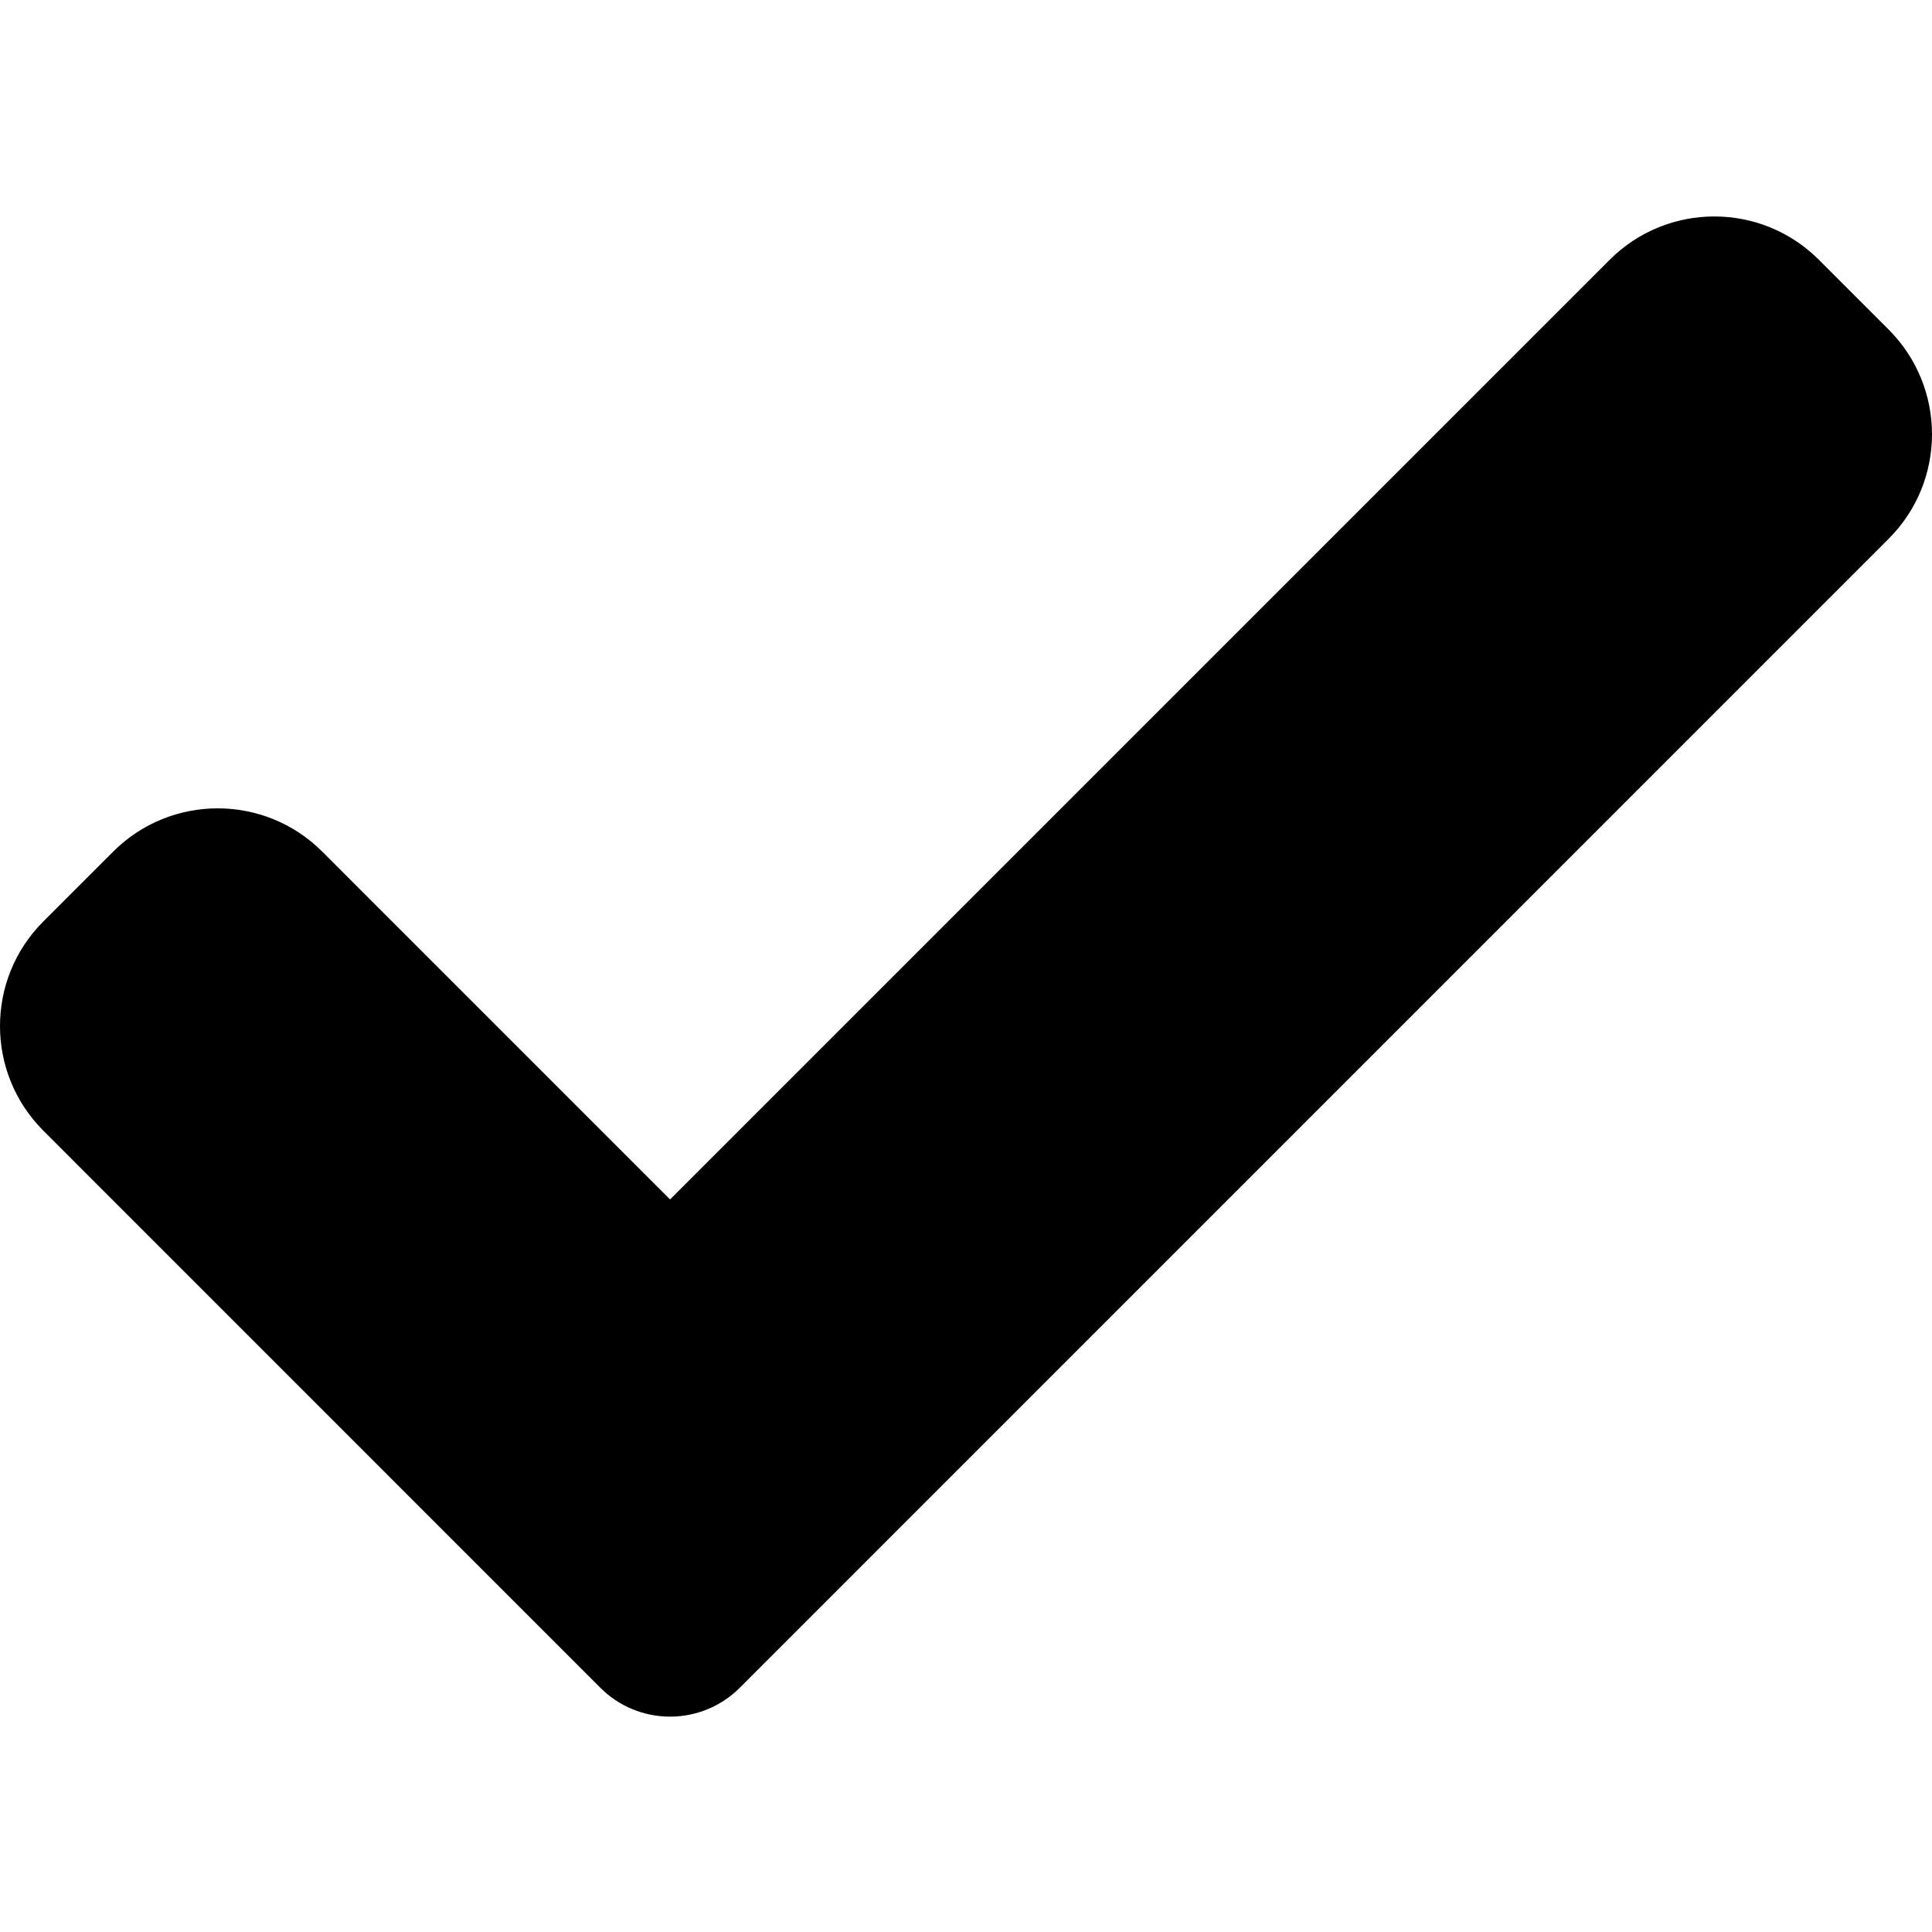
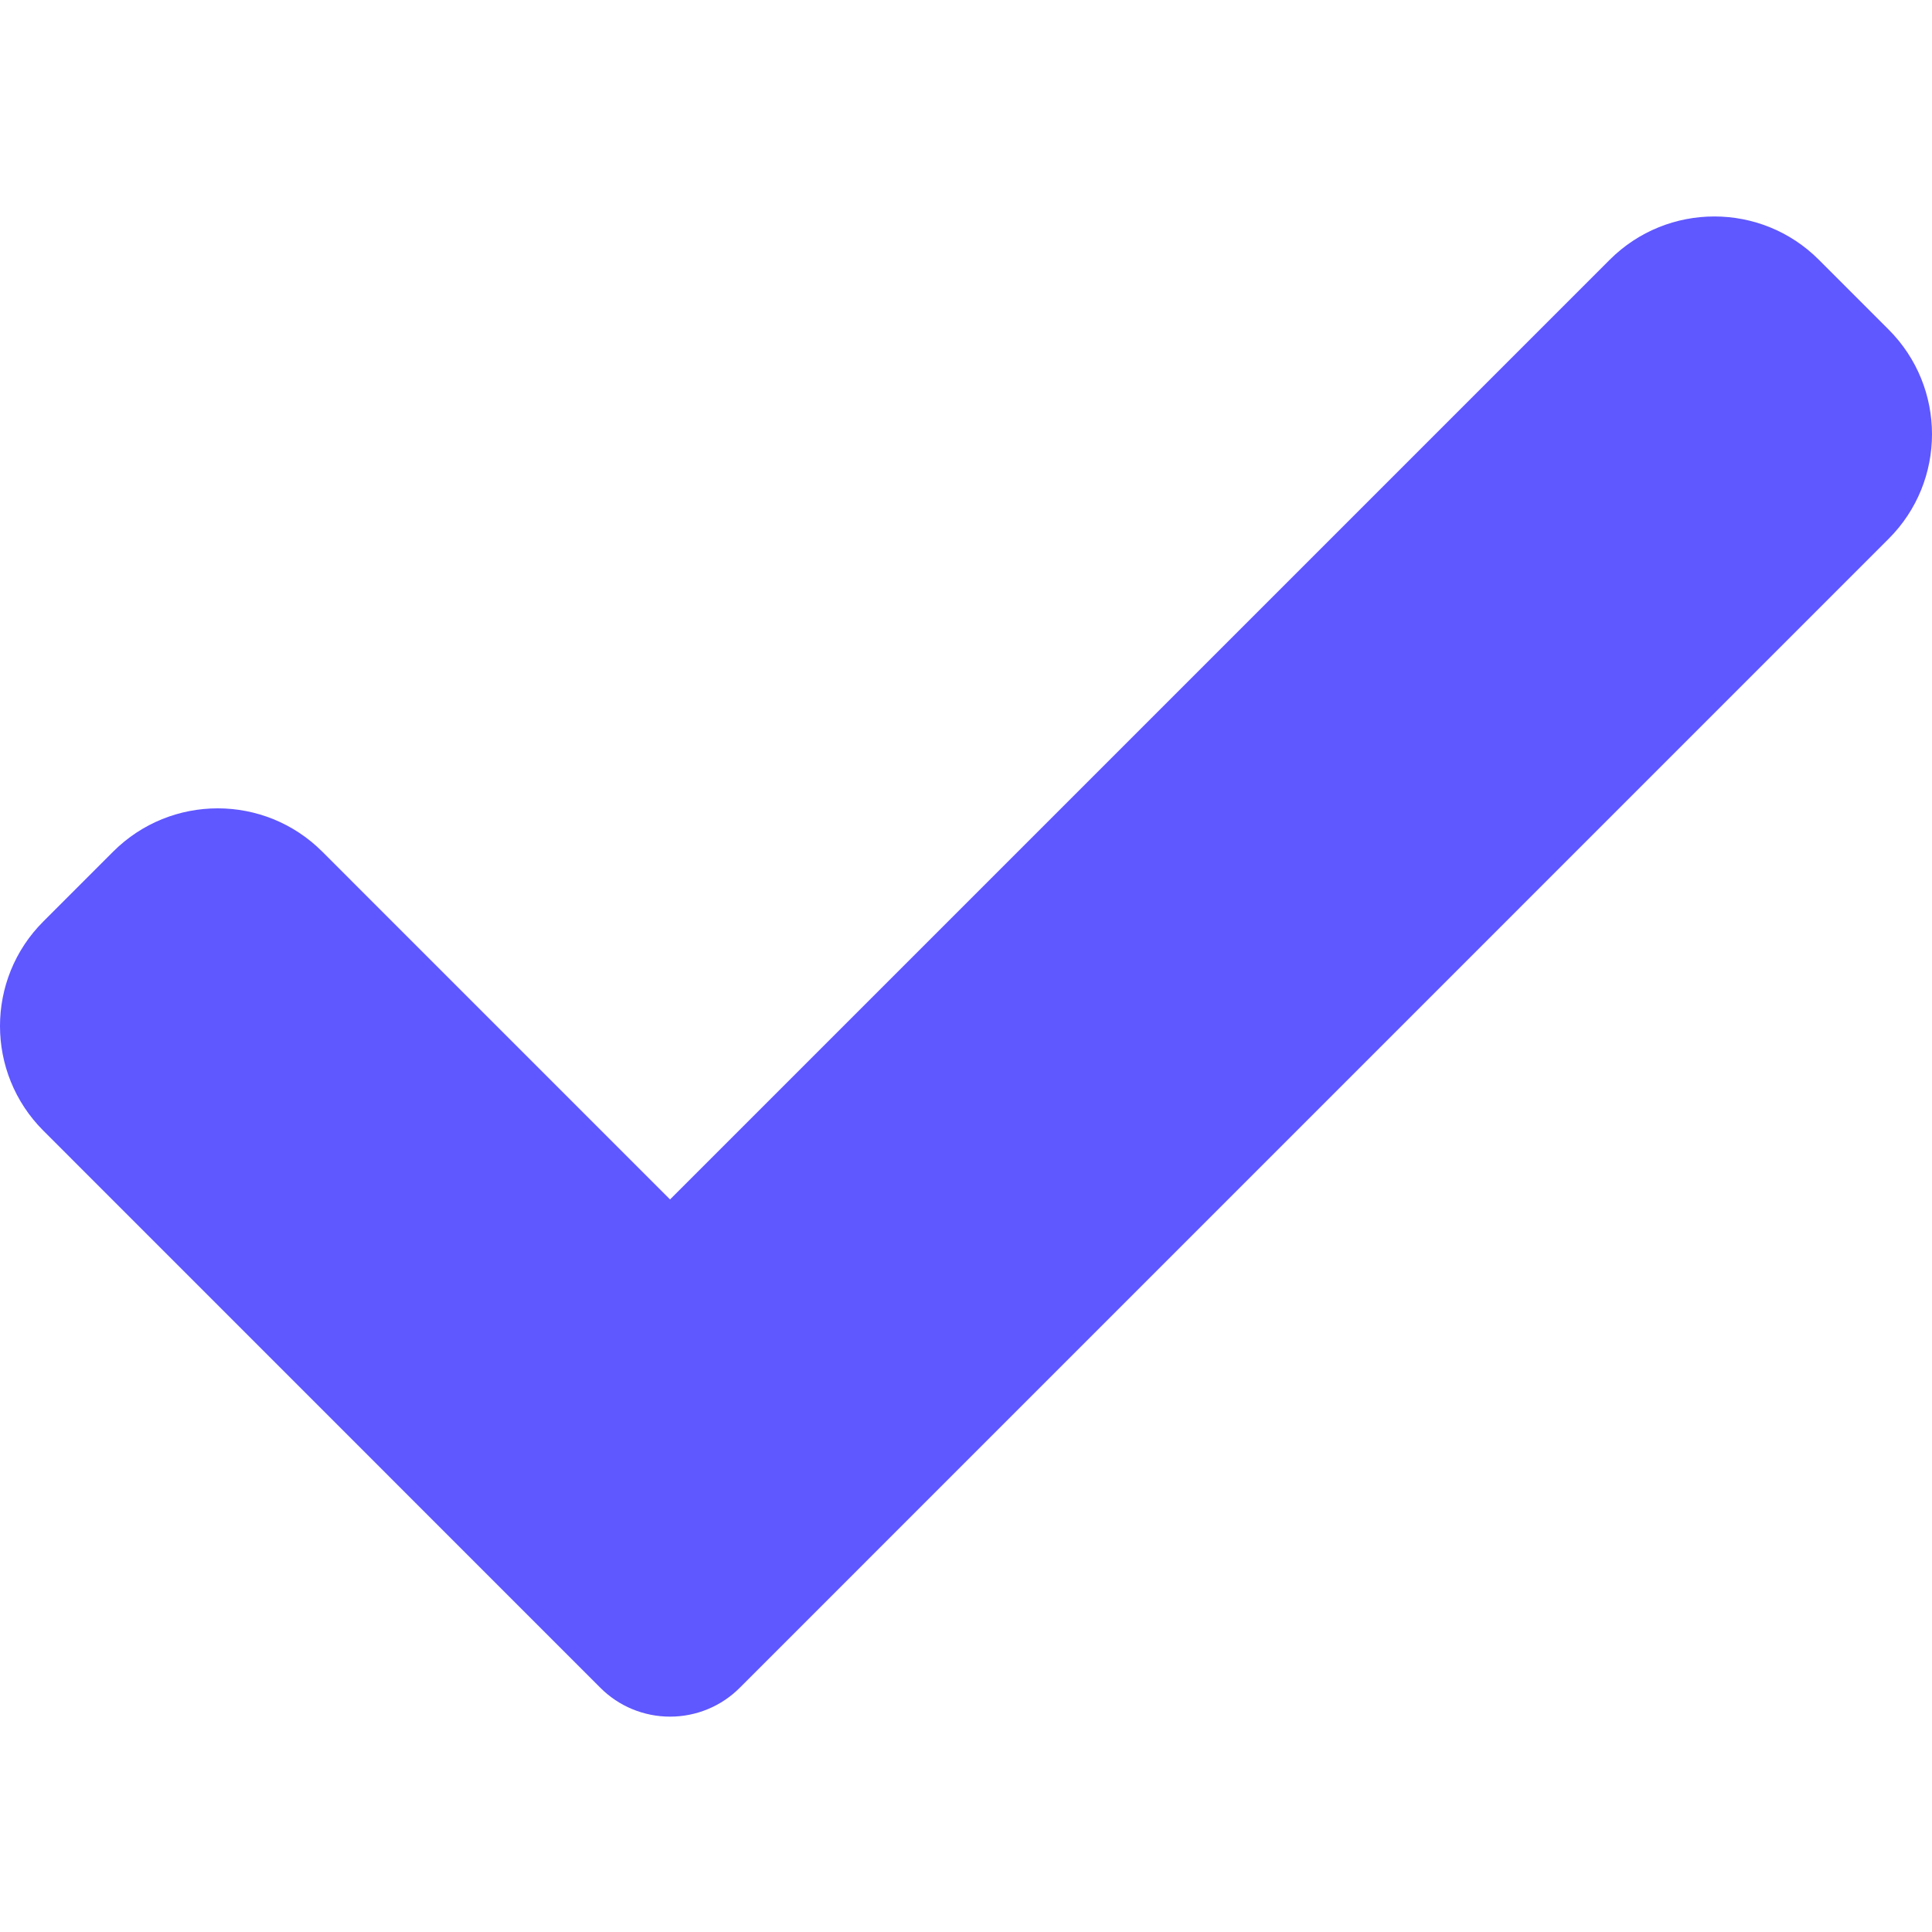
- <svg xmlns="http://www.w3.org/2000/svg" height="12pt" viewBox="0 -46 417.813 417" width="12pt">
+ <svg xmlns="http://www.w3.org/2000/svg" height="12pt" fill="#5f57ff" viewBox="0 -46 417.813 417" width="12pt">
  <path d="m159.988 318.582c-3.988 4.012-9.43 6.25-15.082 6.25s-11.094-2.238-15.082-6.25l-120.449-120.469c-12.5-12.5-12.5-32.77 0-45.246l15.082-15.086c12.504-12.5 32.75-12.5 45.25 0l75.199 75.203 203.199-203.203c12.504-12.5 32.77-12.5 45.25 0l15.082 15.086c12.5 12.5 12.5 32.766 0 45.246zm0 0" />
</svg>
